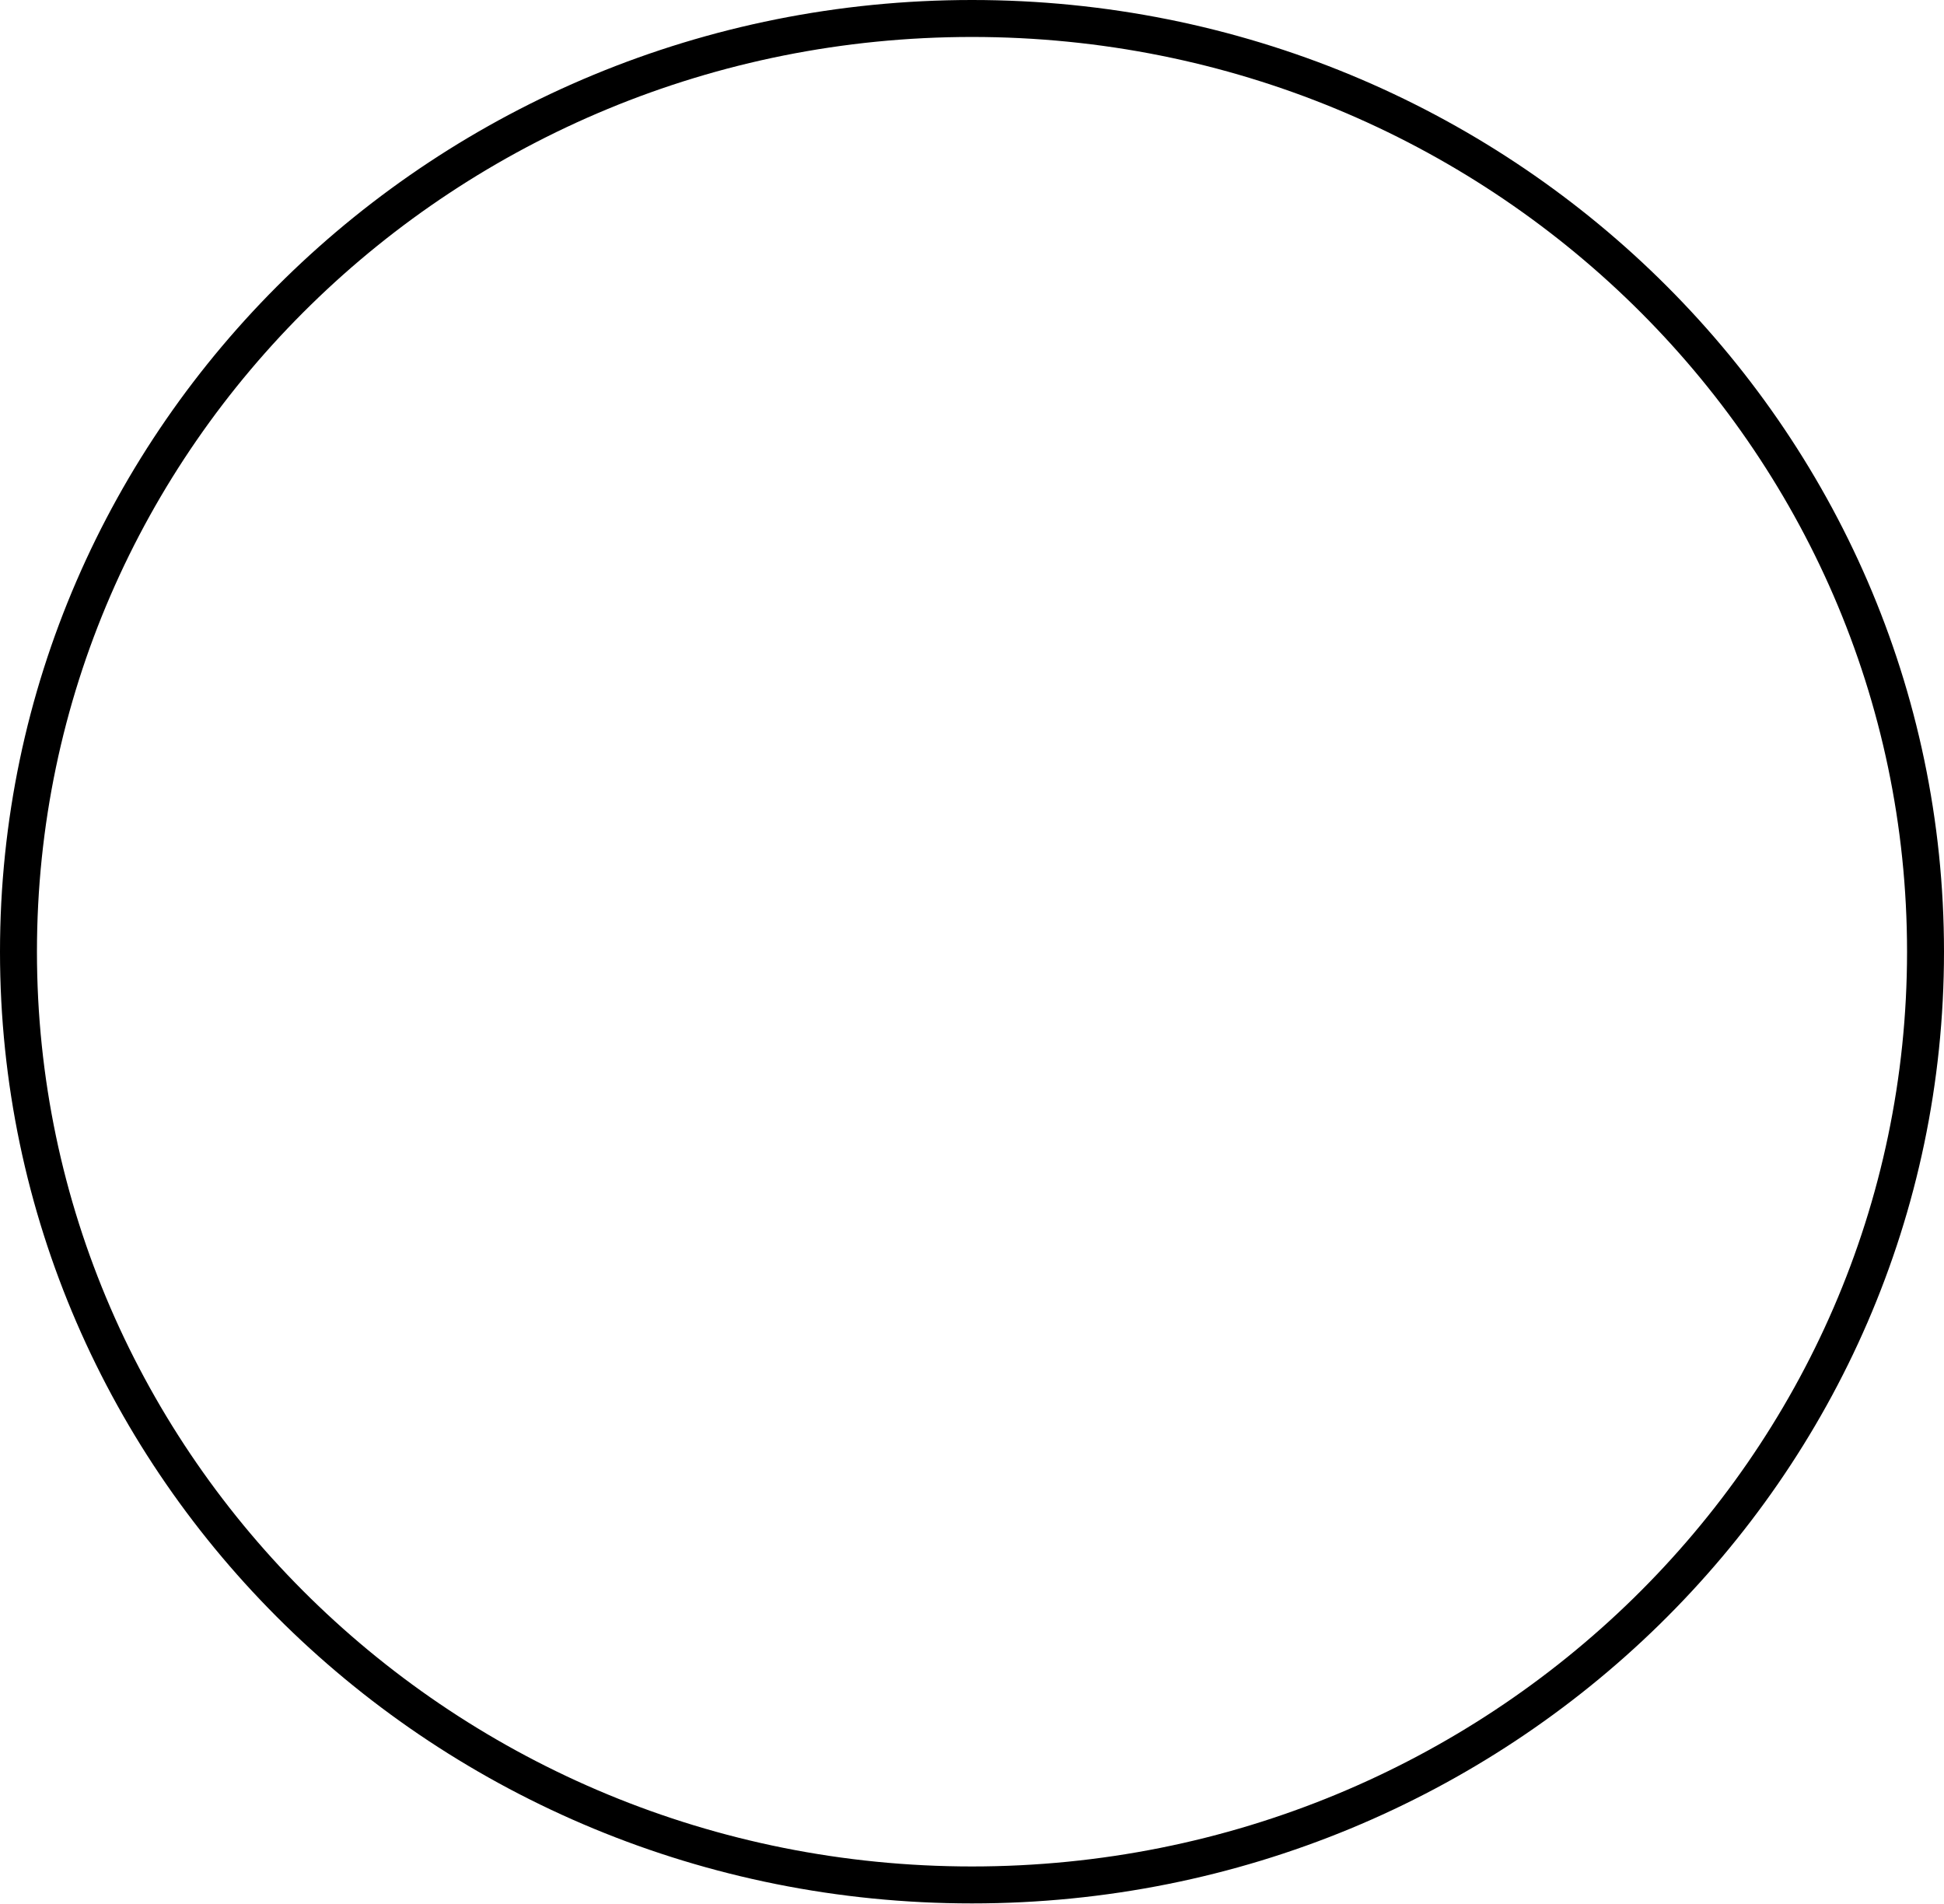
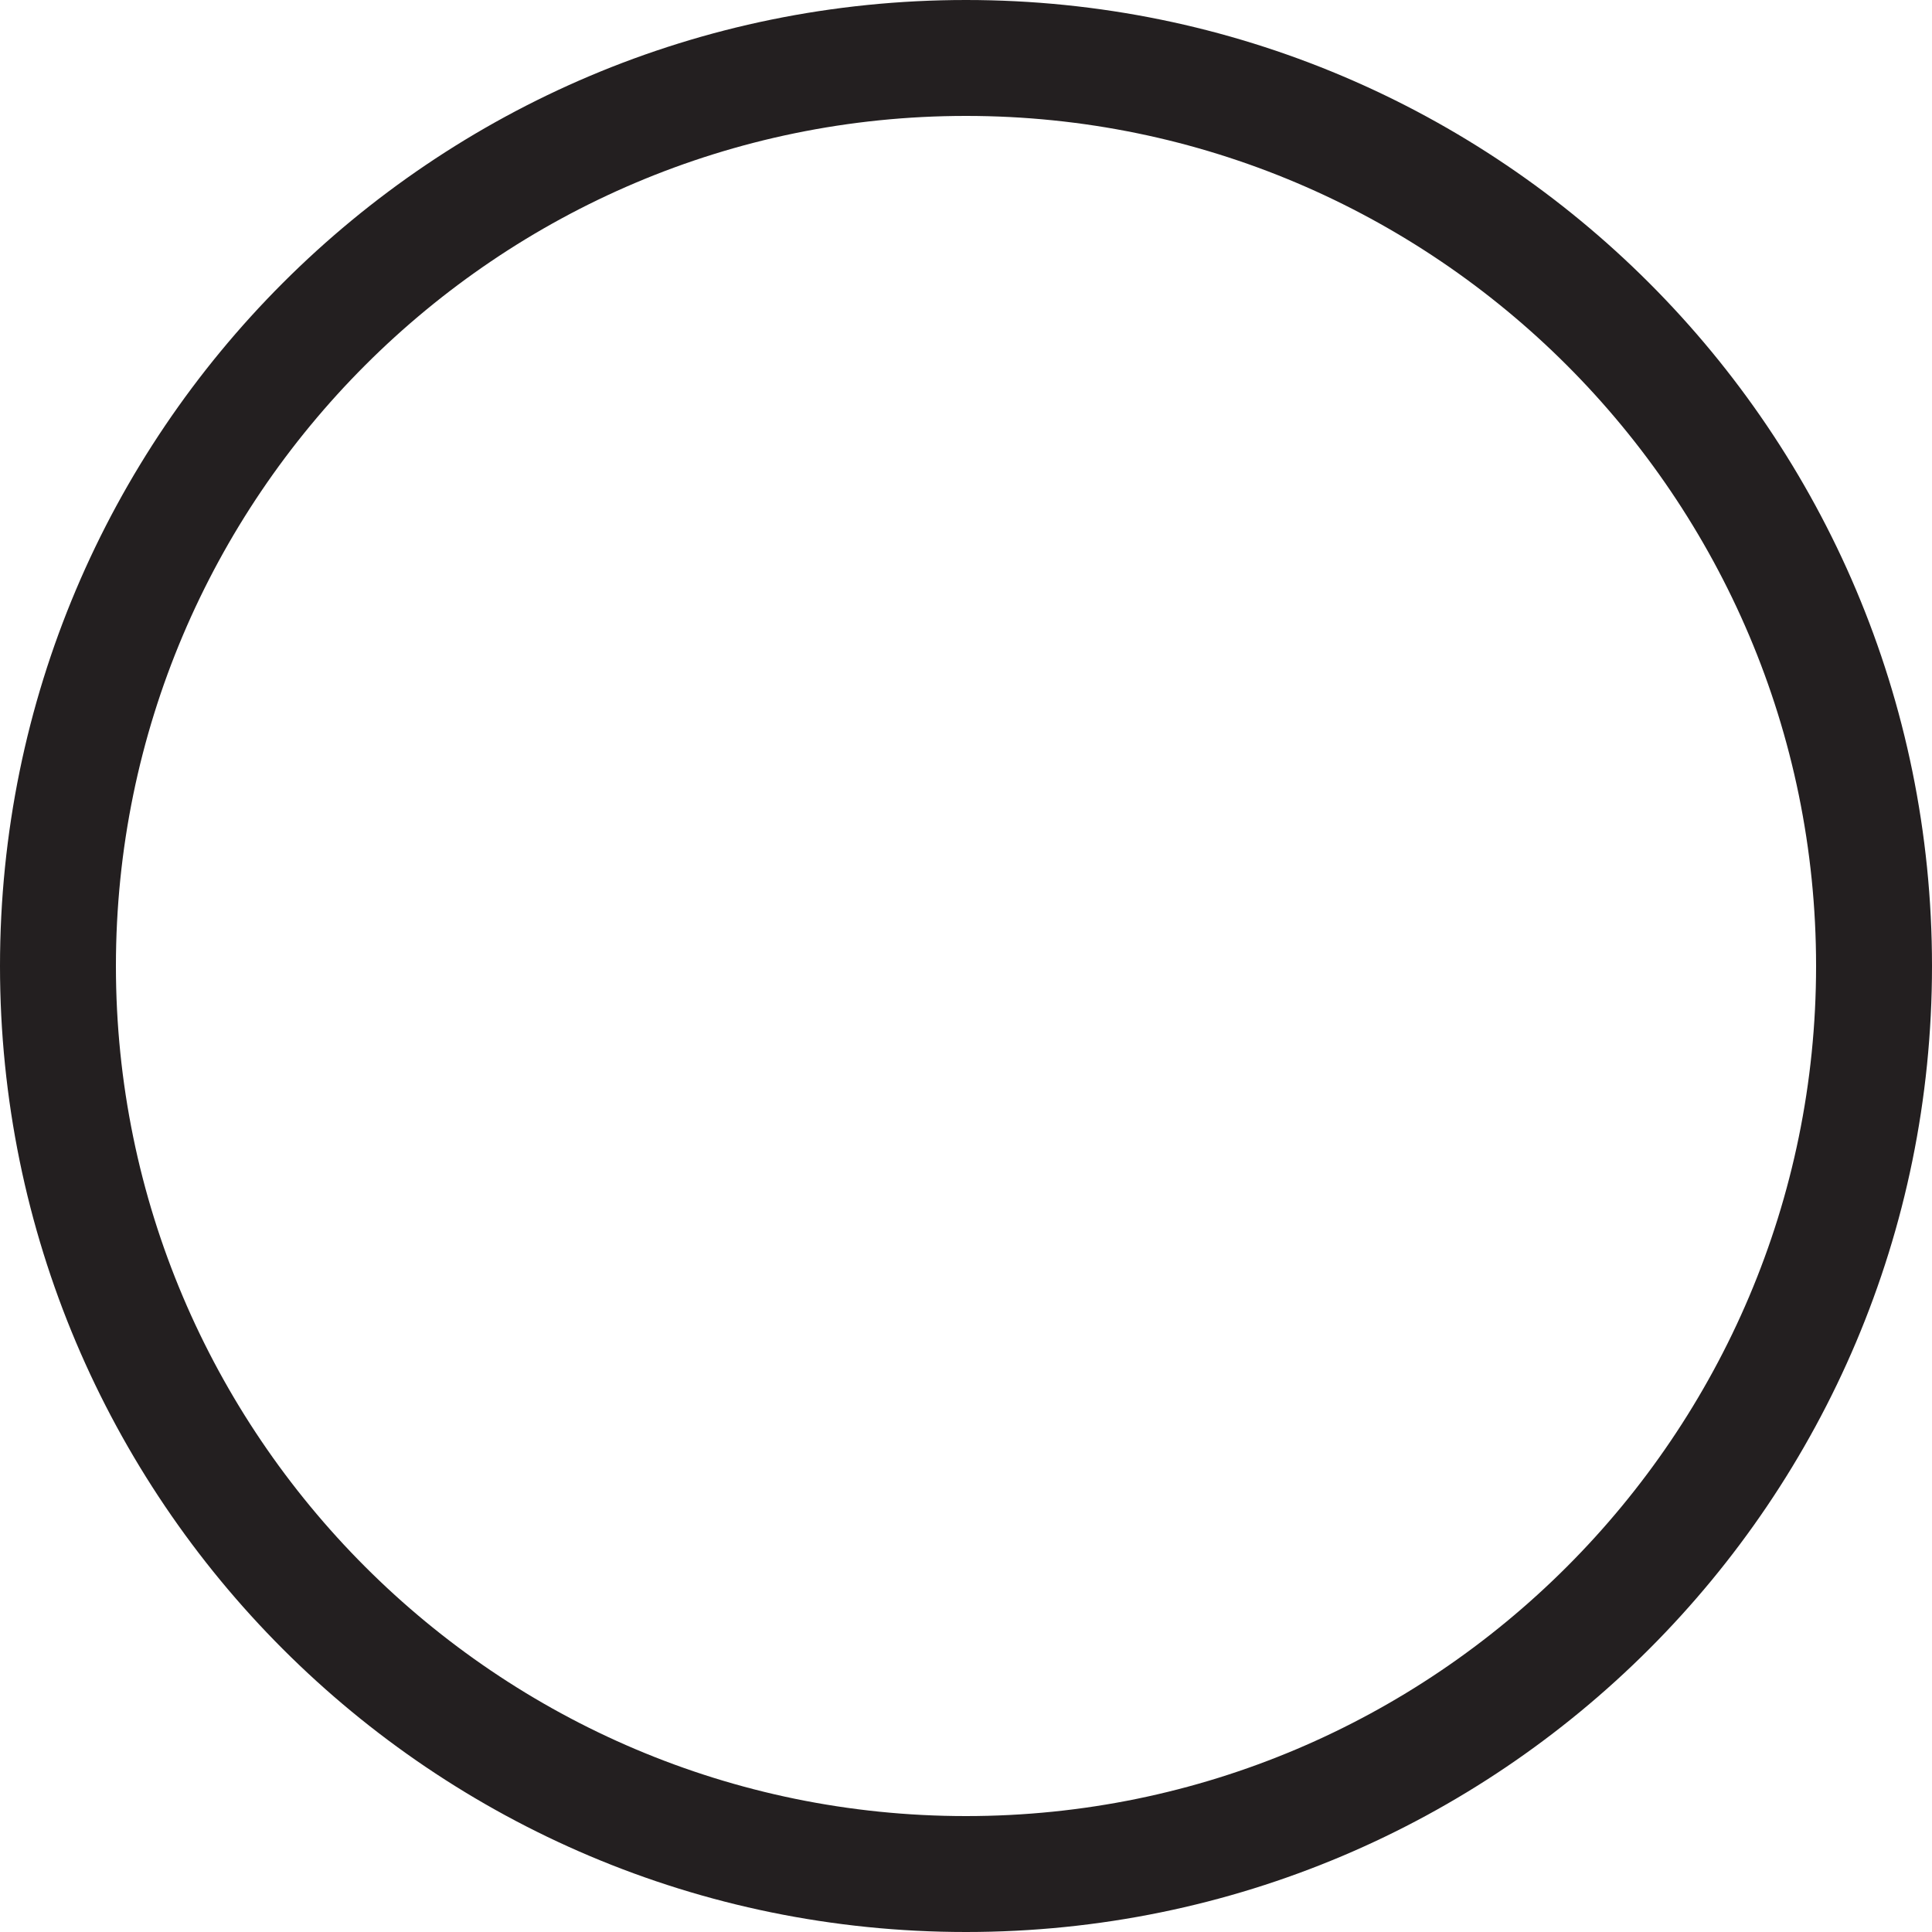
- <svg xmlns="http://www.w3.org/2000/svg" id="Layer_1" viewBox="0 0 105.22 103">
+ <svg xmlns="http://www.w3.org/2000/svg" id="Layer_1" viewBox="0 0 50 50">
  <defs>
-     <style>.cls-1{fill:none;stroke:#000;stroke-miterlimit:10;stroke-width:2px;}</style>
+     <style>.cls-1{fill:#231f20;stroke-width:0px;}</style>
  </defs>
-   <ellipse class="cls-1" cx="52.61" cy="51.5" rx="51.61" ry="50.5" />
+   <path class="cls-1" d="m25,3c12.13,0,22,9.87,22,22s-9.87,22-22,22S3,37.13,3,25,12.87,3,25,3m0-3C11.19,0,0,11.19,0,25s11.19,25,25,25,25-11.19,25-25S38.81,0,25,0h0Z" />
</svg>
